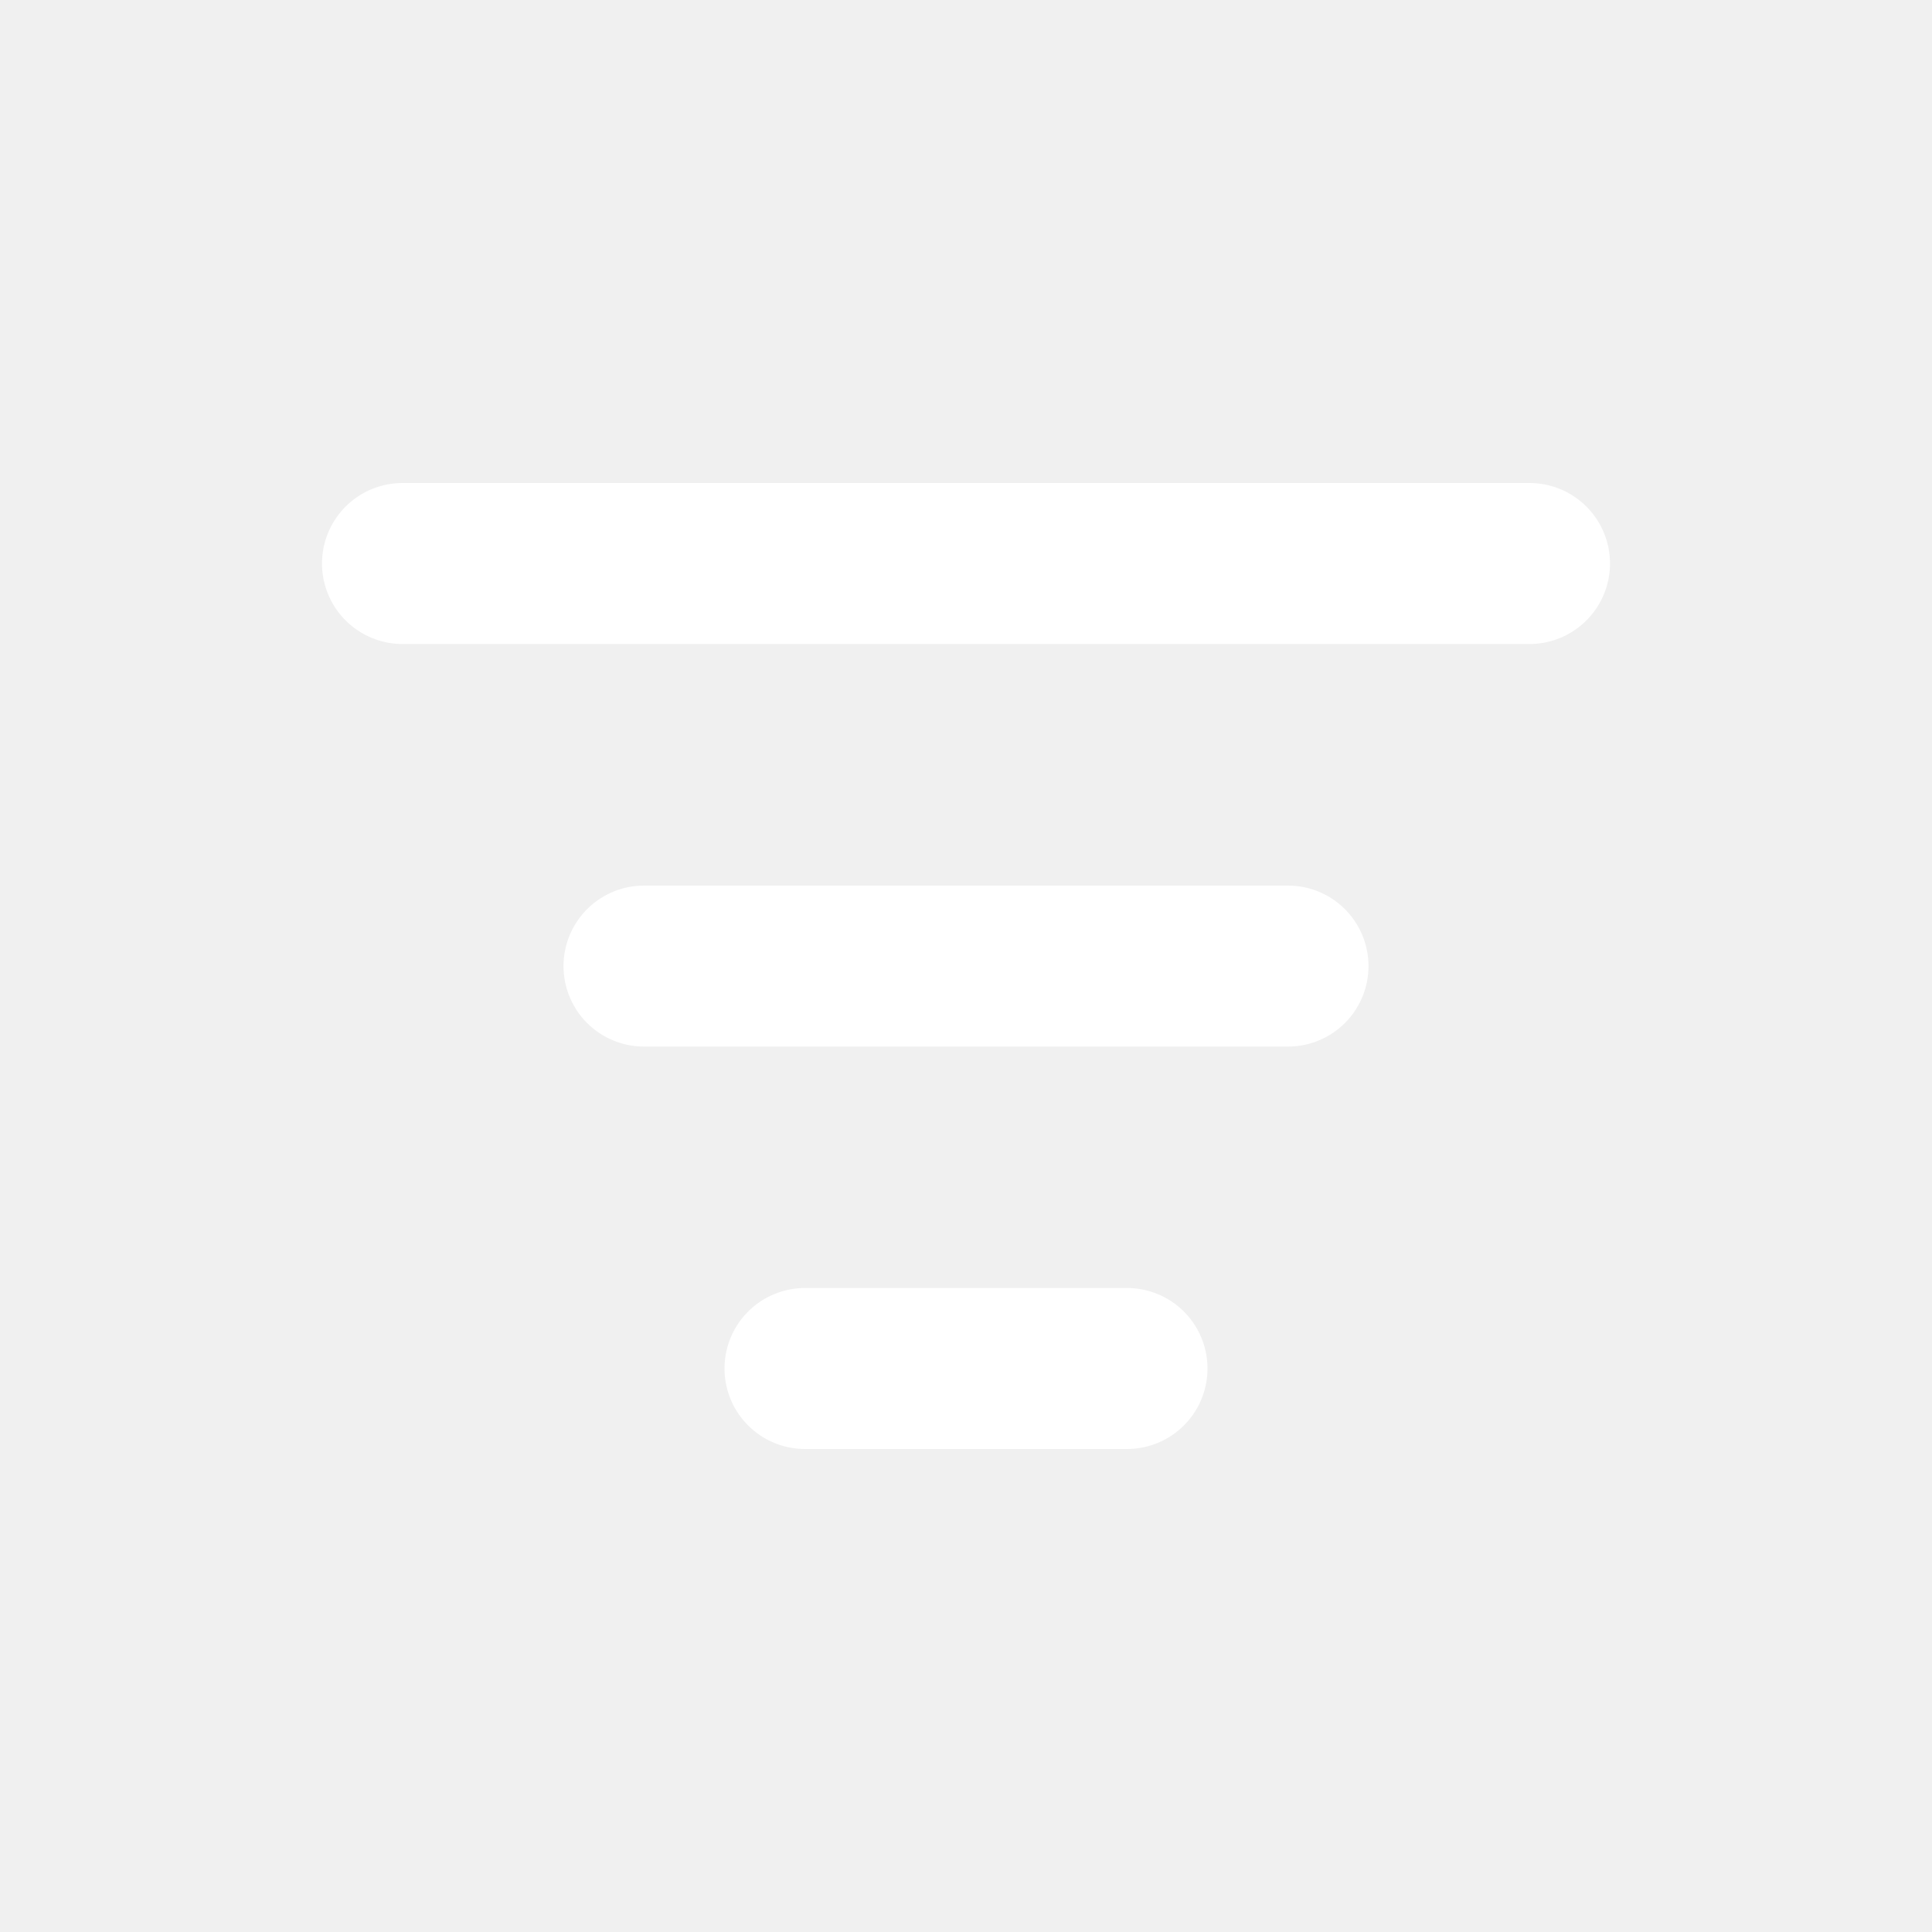
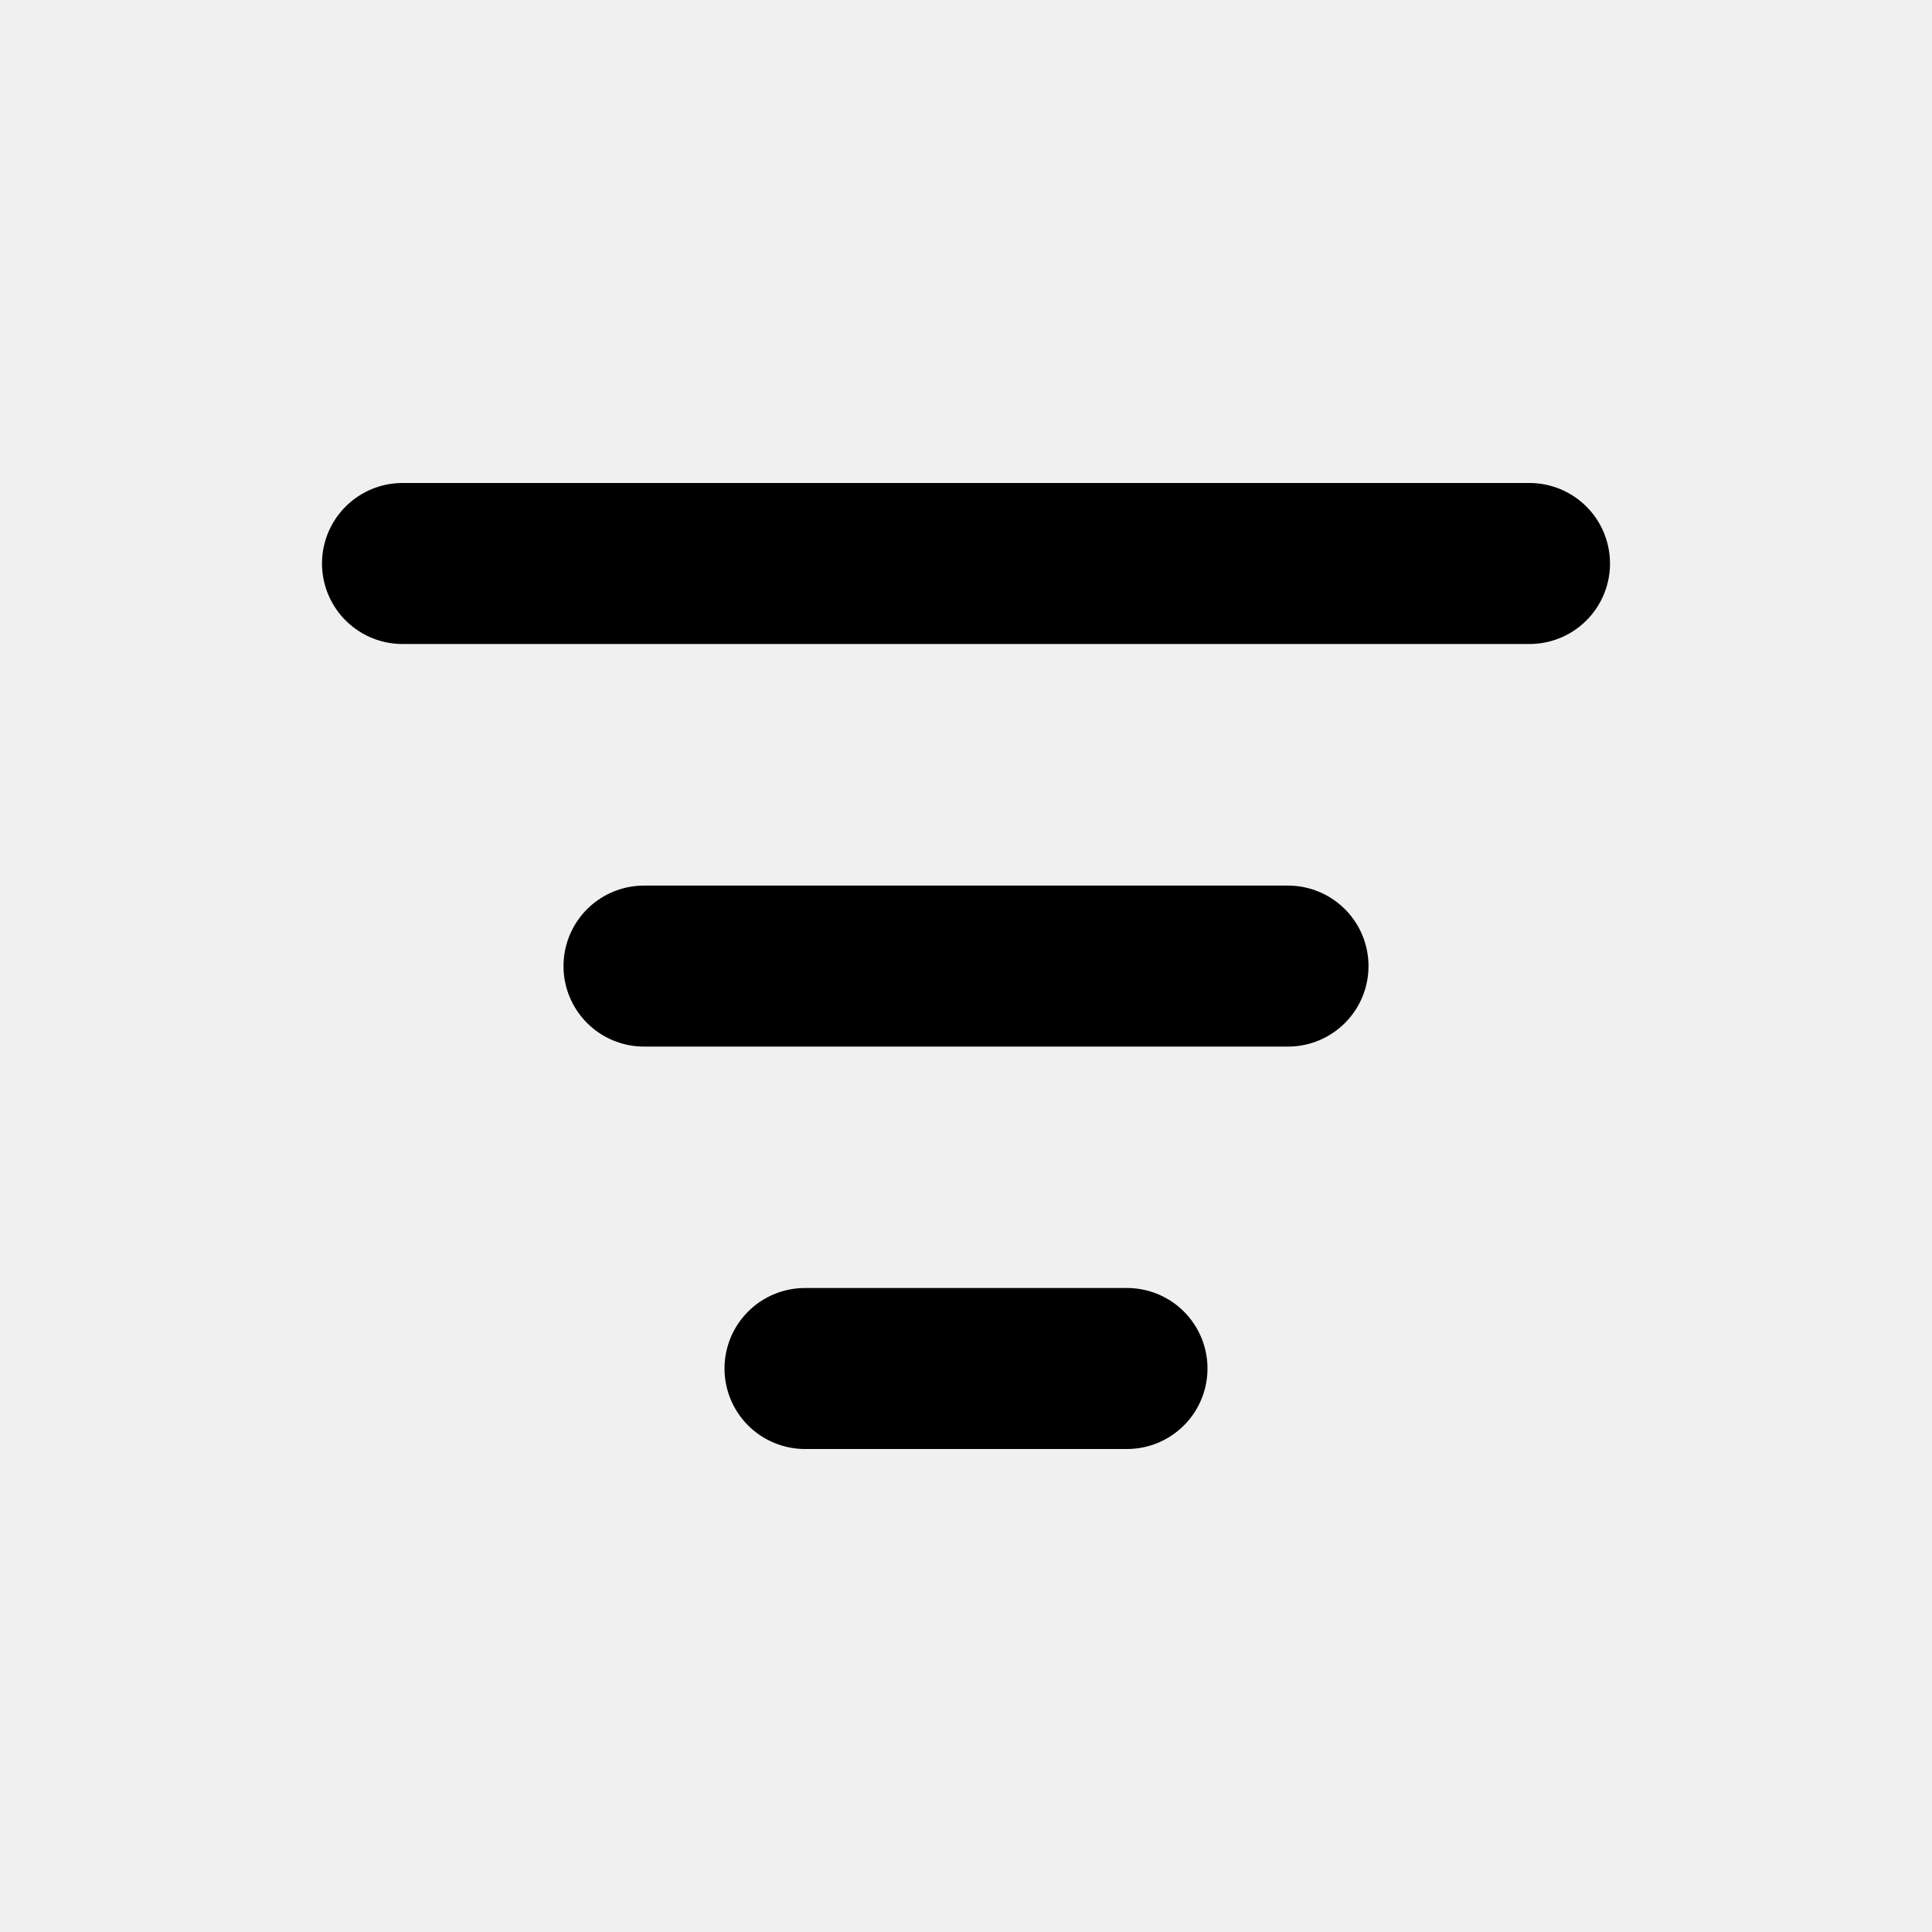
<svg xmlns="http://www.w3.org/2000/svg" id="Icons" viewBox="0 0 240 240">
  <defs>
-     <style>.cls-1{fill:none;stroke:#fff;stroke-linecap:round;stroke-miterlimit:10;stroke-width:20px;}</style>
+     <style>.cls-1{fill:none;stroke:#000;stroke-linecap:round;stroke-miterlimit:10;stroke-width:20px;}</style>
  </defs>
  <line class="cls-1" x1="50" y1="70" x2="190" y2="70" />
  <line class="cls-1" x1="80" y1="120.01" x2="160" y2="120.01" />
  <line class="cls-1" x1="100" y1="170" x2="140" y2="170" />
</svg>
